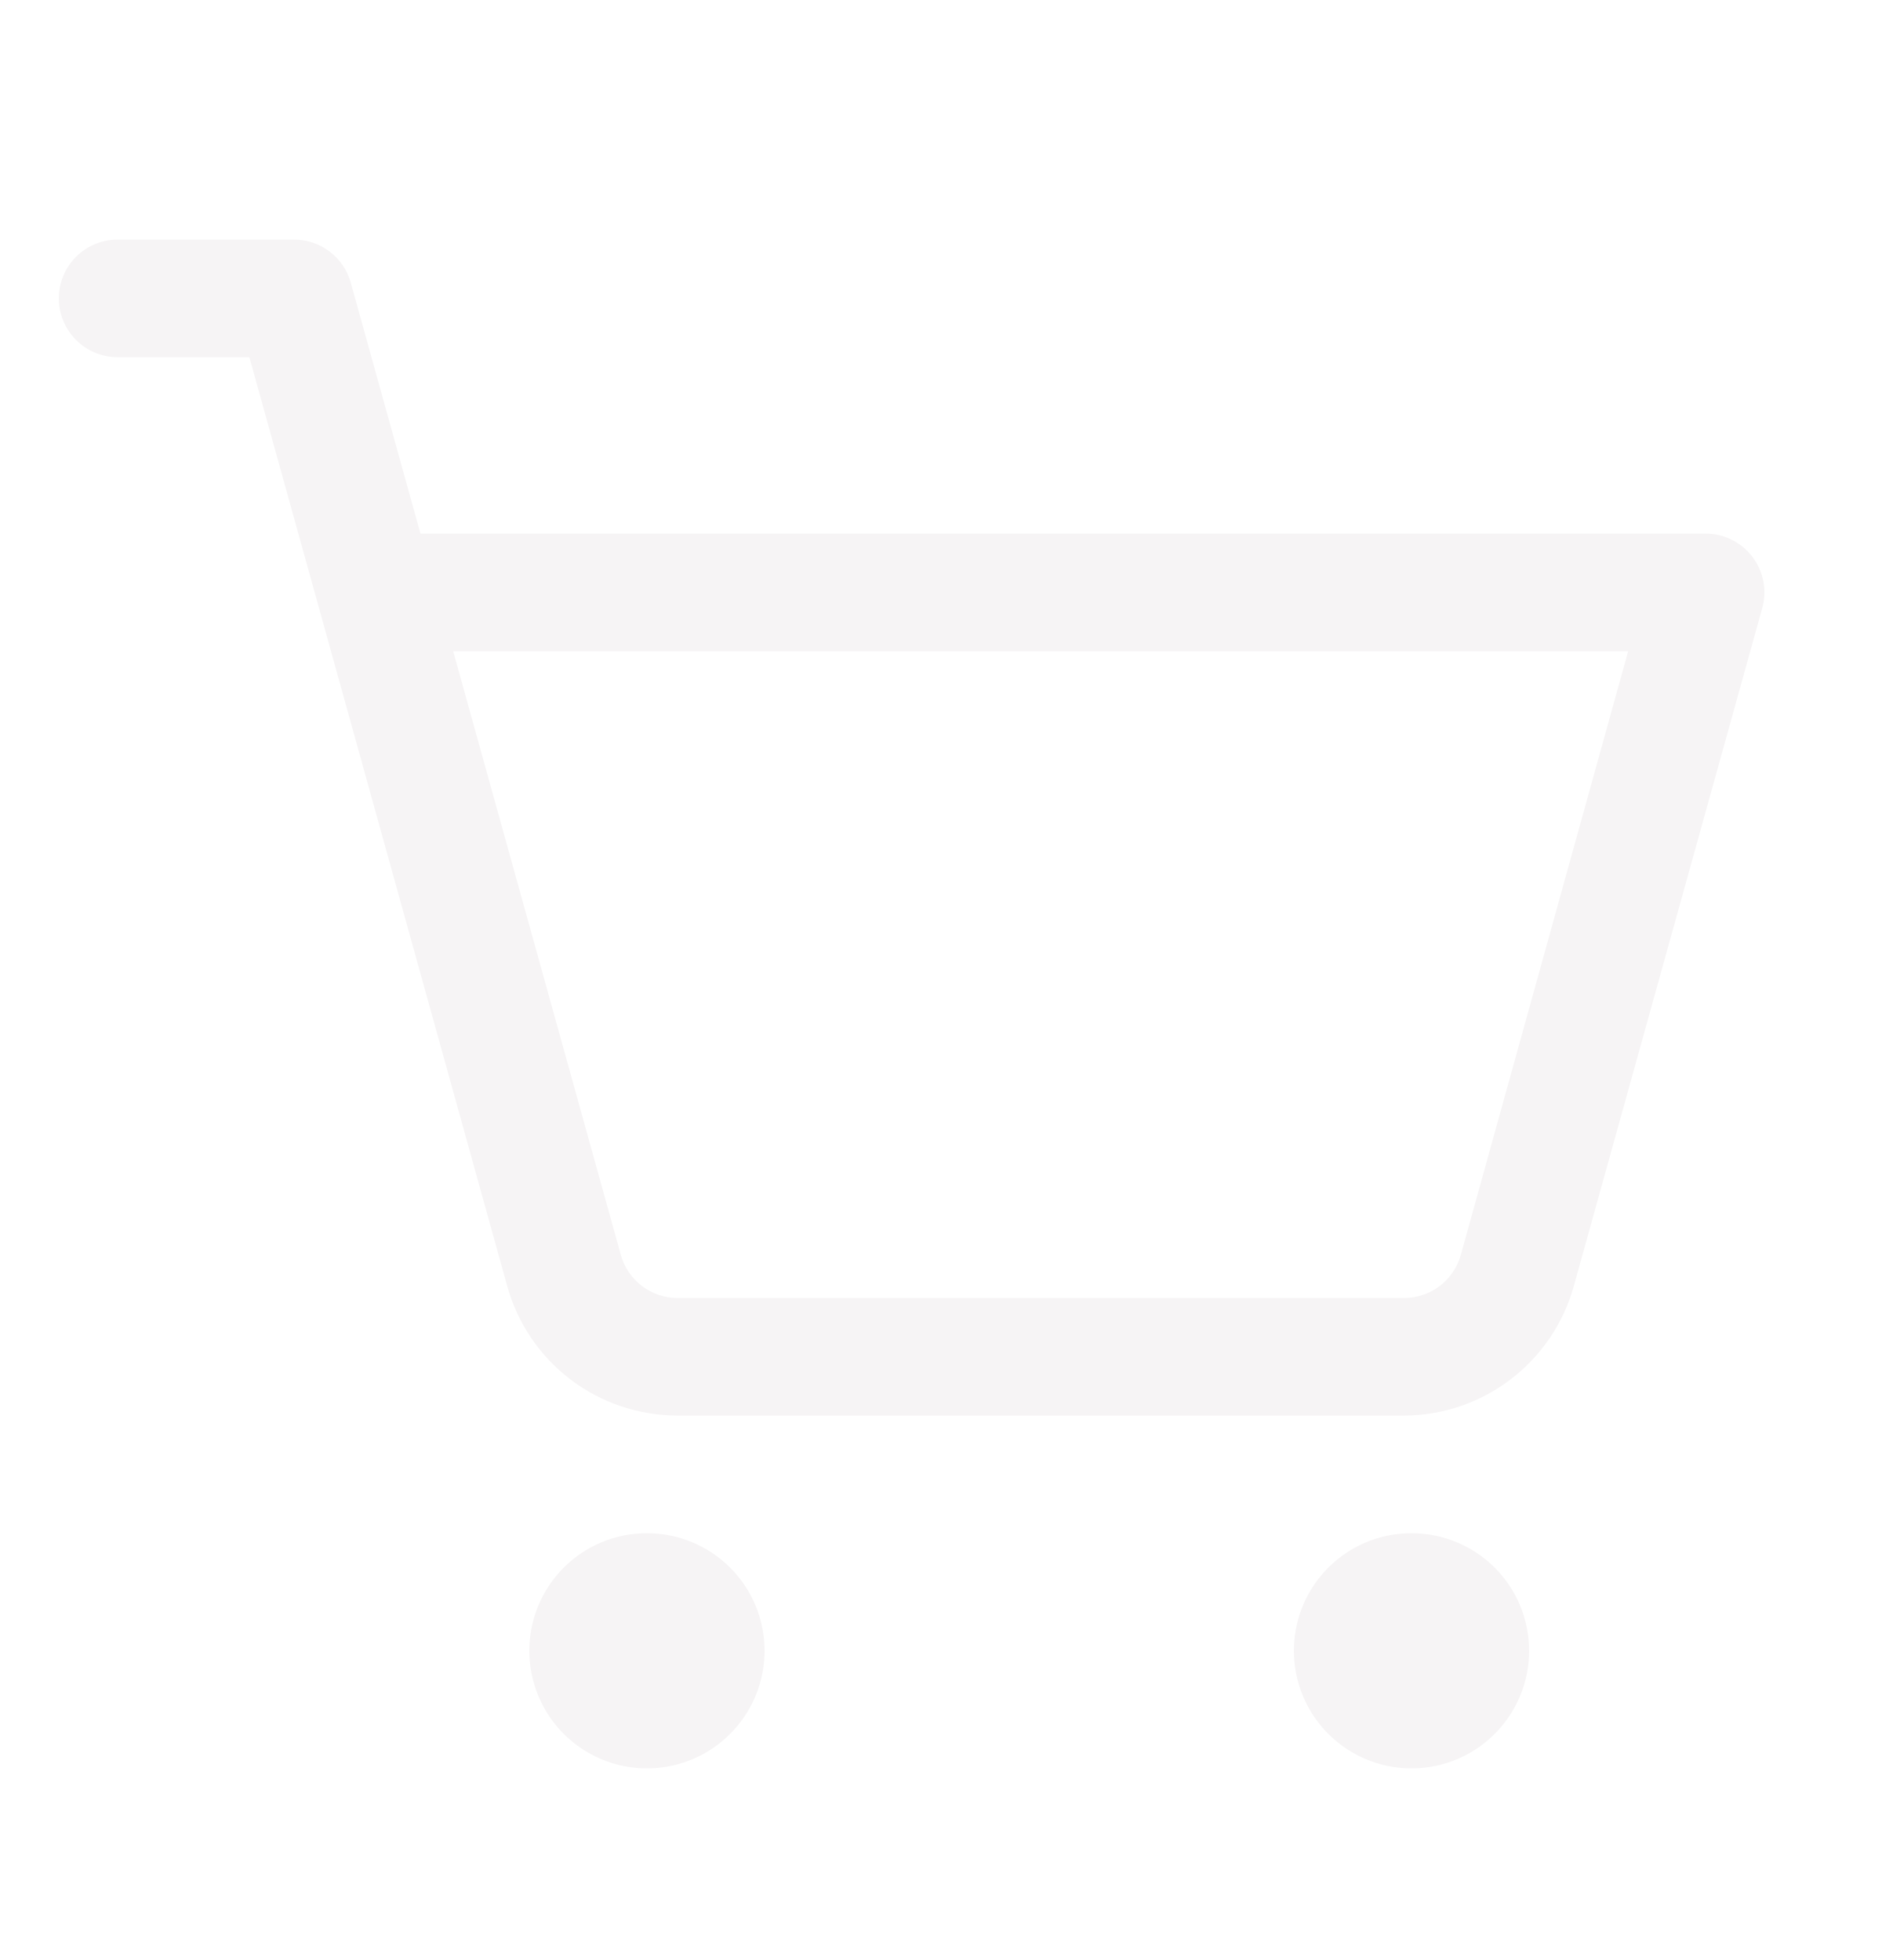
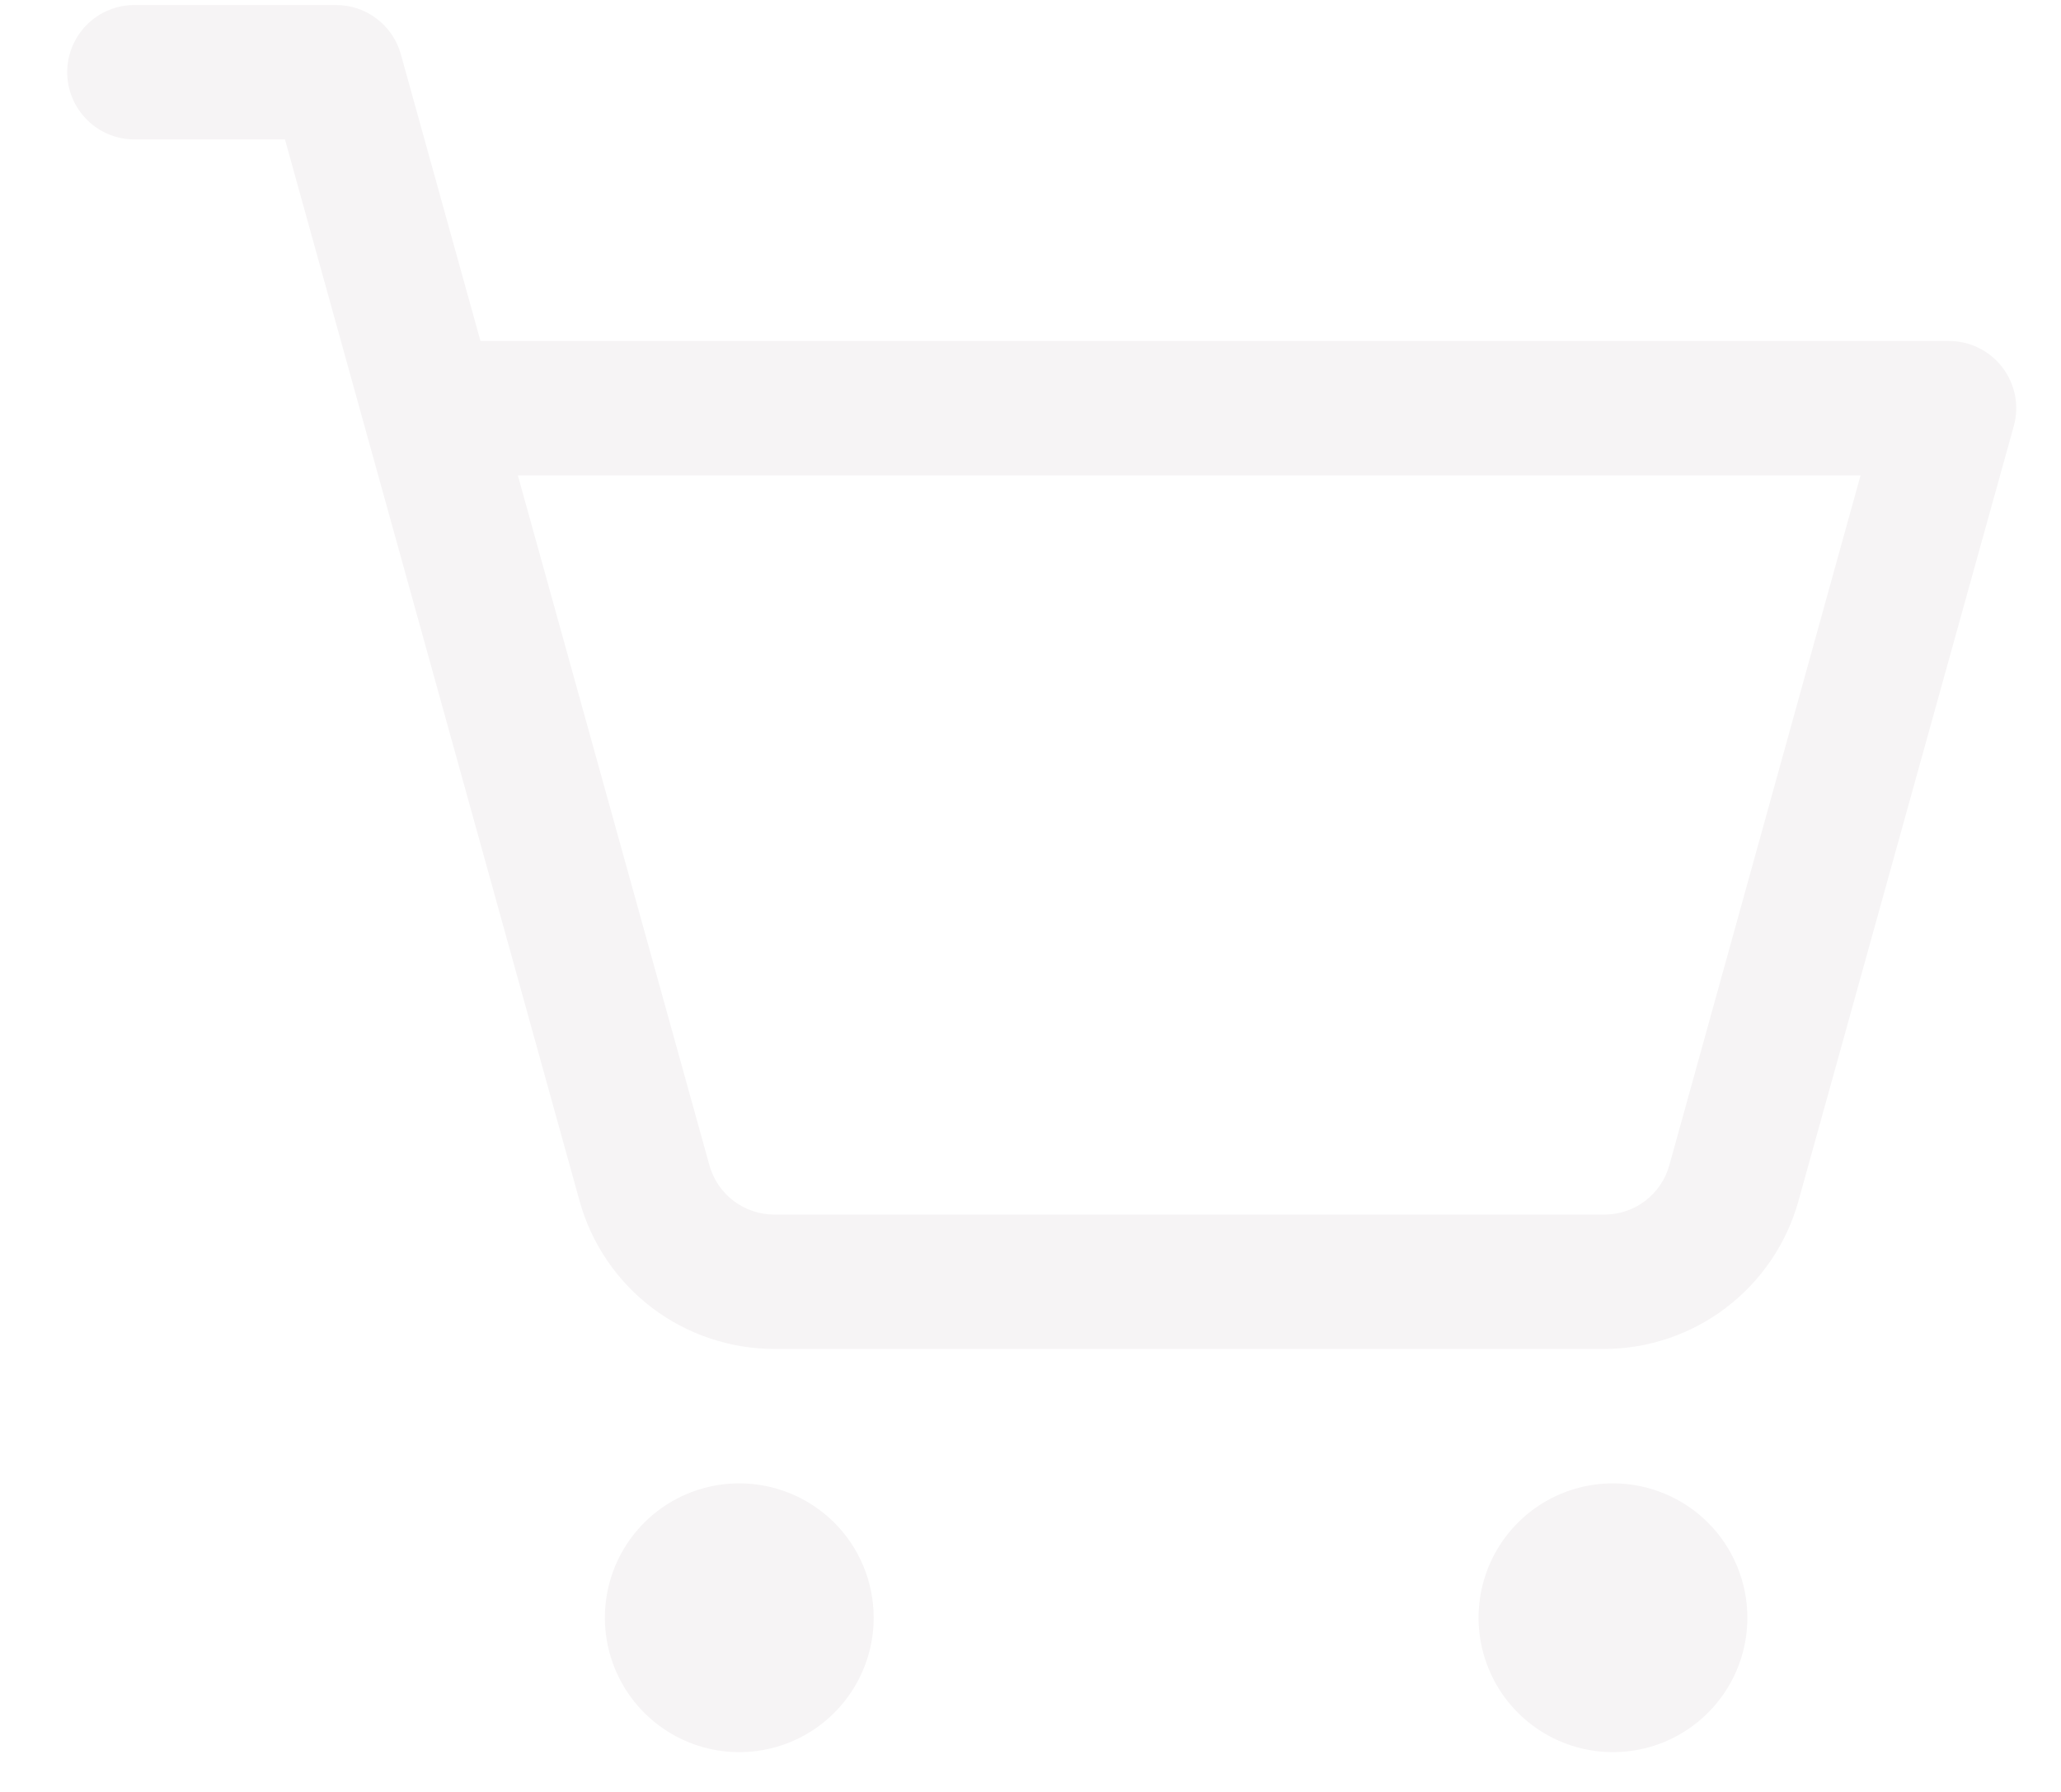
- <svg xmlns="http://www.w3.org/2000/svg" width="24" height="25" viewBox="0 0 24 25" fill="none">
-   <path d="M9.75 21.056C9.75 21.352 9.662 21.642 9.497 21.889C9.332 22.136 9.098 22.328 8.824 22.442C8.55 22.555 8.248 22.585 7.957 22.527C7.666 22.469 7.399 22.326 7.189 22.116C6.98 21.907 6.837 21.639 6.779 21.348C6.721 21.057 6.751 20.756 6.864 20.482C6.978 20.207 7.17 19.973 7.417 19.808C7.663 19.644 7.953 19.556 8.25 19.556C8.648 19.556 9.029 19.714 9.311 19.995C9.592 20.276 9.75 20.658 9.75 21.056ZM18 19.556C17.703 19.556 17.413 19.644 17.167 19.808C16.92 19.973 16.728 20.207 16.614 20.482C16.501 20.756 16.471 21.057 16.529 21.348C16.587 21.639 16.73 21.907 16.939 22.116C17.149 22.326 17.416 22.469 17.707 22.527C17.998 22.585 18.3 22.555 18.574 22.442C18.848 22.328 19.082 22.136 19.247 21.889C19.412 21.642 19.5 21.352 19.5 21.056C19.5 20.658 19.342 20.276 19.061 19.995C18.779 19.714 18.398 19.556 18 19.556ZM22.473 7.756L20.069 16.407C19.937 16.88 19.654 17.297 19.264 17.594C18.874 17.892 18.397 18.054 17.906 18.056H8.64C8.148 18.055 7.669 17.894 7.277 17.597C6.885 17.299 6.601 16.881 6.469 16.407L3.18 4.556H1.5C1.301 4.556 1.11 4.477 0.97 4.336C0.829 4.195 0.75 4.005 0.75 3.806C0.75 3.607 0.829 3.416 0.97 3.275C1.11 3.135 1.301 3.056 1.5 3.056H3.75C3.914 3.056 4.073 3.109 4.204 3.209C4.335 3.308 4.429 3.447 4.473 3.605L5.362 6.806H21.75C21.866 6.806 21.98 6.832 22.083 6.884C22.187 6.935 22.277 7.01 22.347 7.102C22.417 7.194 22.465 7.301 22.487 7.414C22.509 7.528 22.504 7.645 22.473 7.756ZM20.763 8.306H5.779L7.917 16.006C7.961 16.164 8.055 16.303 8.186 16.403C8.317 16.502 8.476 16.556 8.64 16.556H17.906C18.07 16.556 18.23 16.502 18.36 16.403C18.491 16.303 18.585 16.164 18.629 16.006L20.763 8.306Z" fill="#F6F4F5" />
+ <svg xmlns="http://www.w3.org/2000/svg" width="23" height="20" viewBox="0 0 23 20" fill="none">
+   <path d="M9.75 18.056C9.75 18.352 9.662 18.642 9.497 18.889C9.332 19.136 9.098 19.328 8.824 19.442C8.55 19.555 8.248 19.585 7.957 19.527C7.666 19.469 7.399 19.326 7.189 19.116C6.98 18.907 6.837 18.639 6.779 18.348C6.721 18.057 6.751 17.756 6.864 17.482C6.978 17.207 7.17 16.973 7.417 16.808C7.663 16.644 7.953 16.556 8.25 16.556C8.648 16.556 9.029 16.714 9.311 16.995C9.592 17.276 9.75 17.658 9.75 18.056ZM18 16.556C17.703 16.556 17.413 16.644 17.167 16.808C16.92 16.973 16.728 17.207 16.614 17.482C16.501 17.756 16.471 18.057 16.529 18.348C16.587 18.639 16.73 18.907 16.939 19.116C17.149 19.326 17.416 19.469 17.707 19.527C17.998 19.585 18.3 19.555 18.574 19.442C18.848 19.328 19.082 19.136 19.247 18.889C19.412 18.642 19.5 18.352 19.5 18.056C19.5 17.658 19.342 17.276 19.061 16.995C18.779 16.714 18.398 16.556 18 16.556ZM22.473 4.756L20.069 13.408C19.937 13.88 19.654 14.297 19.264 14.594C18.874 14.892 18.397 15.054 17.906 15.056H8.64C8.148 15.055 7.669 14.894 7.277 14.597C6.885 14.299 6.601 13.882 6.469 13.408L3.18 1.556H1.5C1.301 1.556 1.11 1.477 0.97 1.336C0.829 1.195 0.75 1.005 0.75 0.806C0.75 0.607 0.829 0.416 0.97 0.275C1.11 0.135 1.301 0.056 1.5 0.056H3.75C3.914 0.056 4.073 0.109 4.204 0.209C4.335 0.308 4.429 0.447 4.473 0.605L5.362 3.806H21.75C21.866 3.806 21.98 3.832 22.083 3.884C22.187 3.935 22.277 4.01 22.347 4.102C22.417 4.194 22.465 4.301 22.487 4.414C22.509 4.528 22.504 4.645 22.473 4.756ZM20.763 5.306H5.779L7.917 13.006C7.961 13.164 8.055 13.303 8.186 13.403C8.317 13.502 8.476 13.556 8.64 13.556H17.906C18.07 13.556 18.23 13.502 18.36 13.403C18.491 13.303 18.585 13.164 18.629 13.006L20.763 5.306Z" fill="#F6F4F5" />
</svg>
